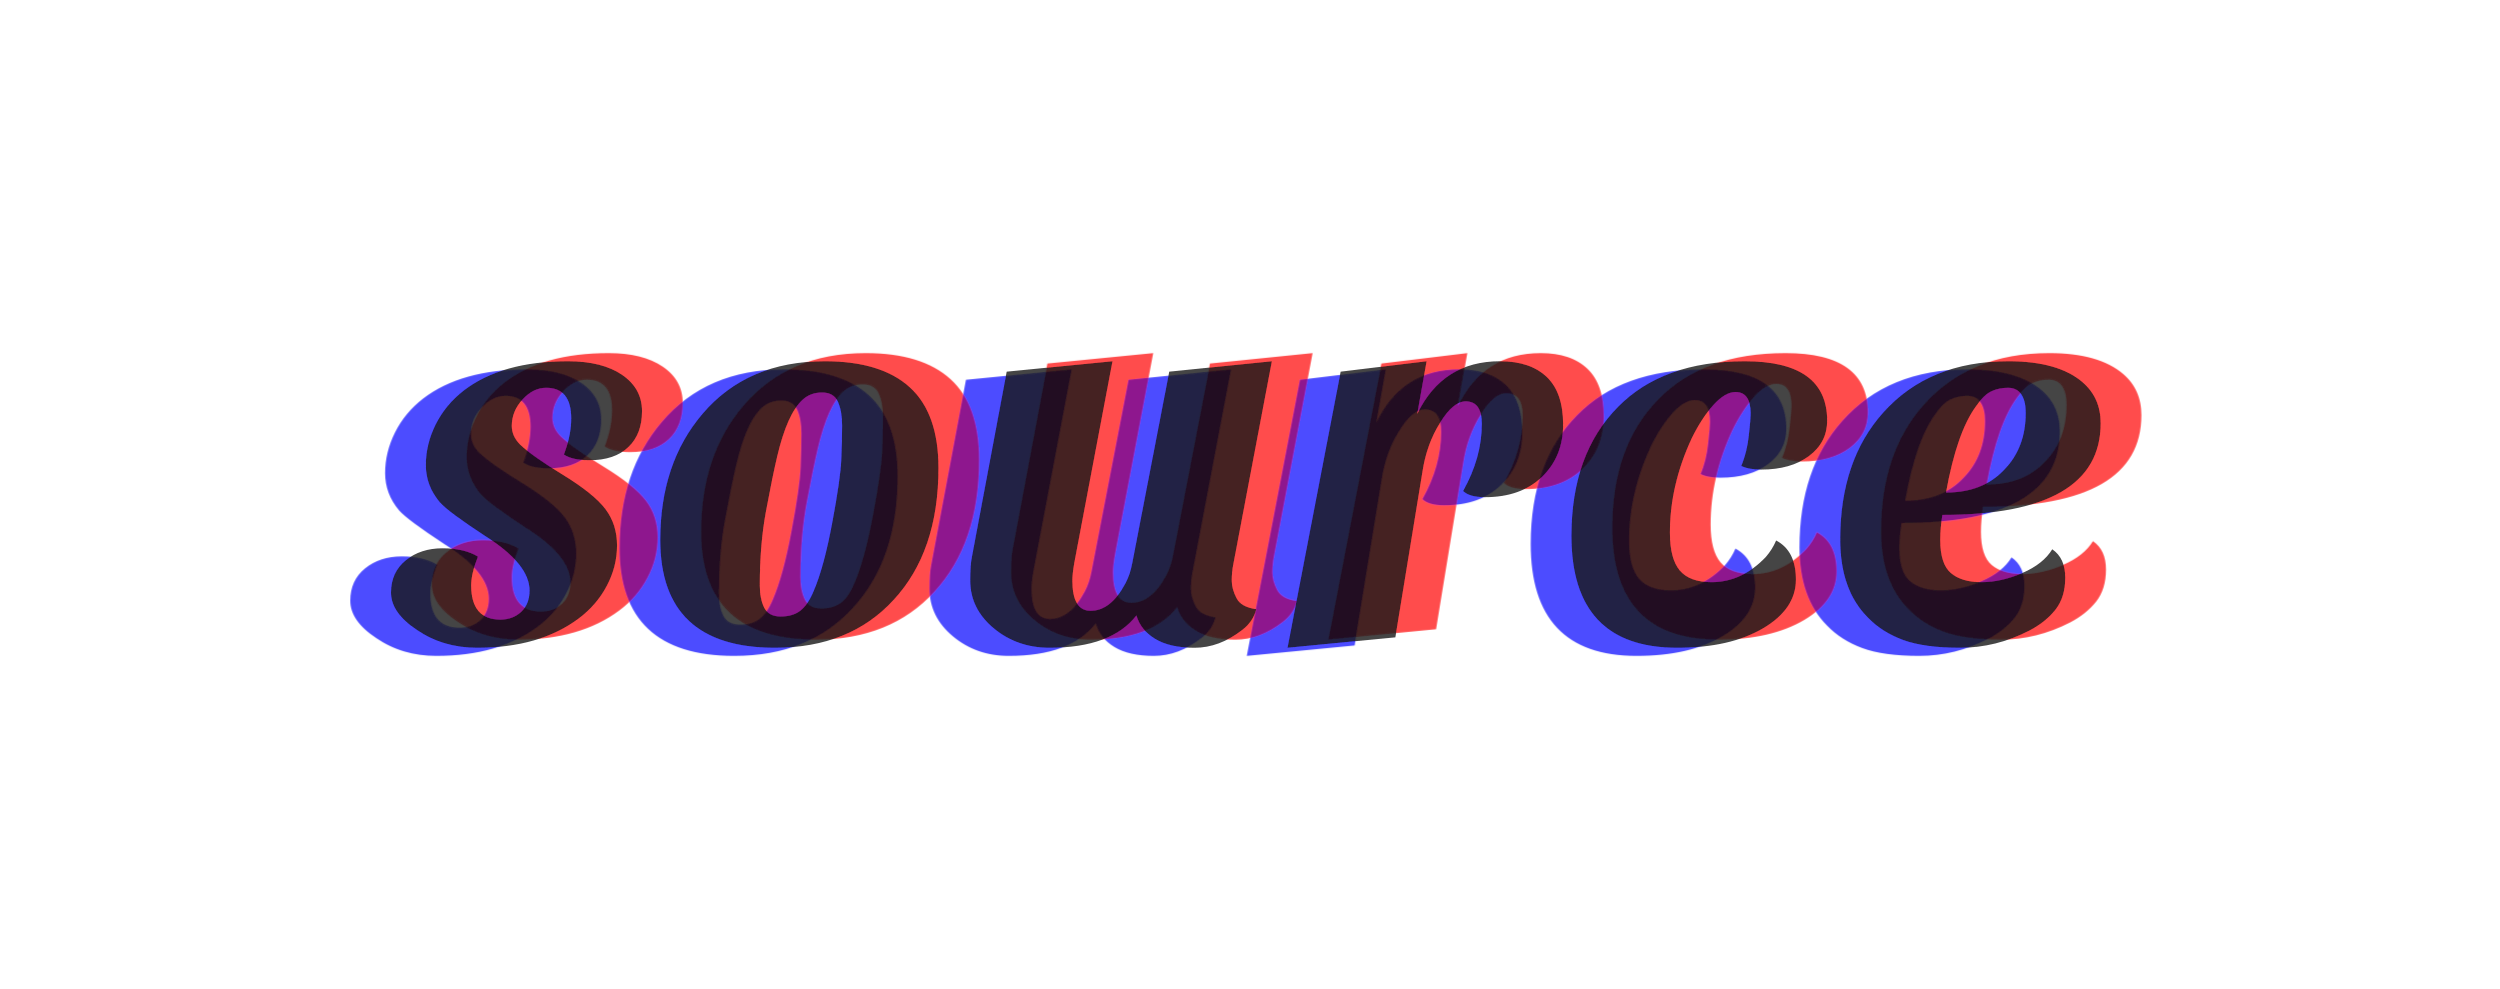
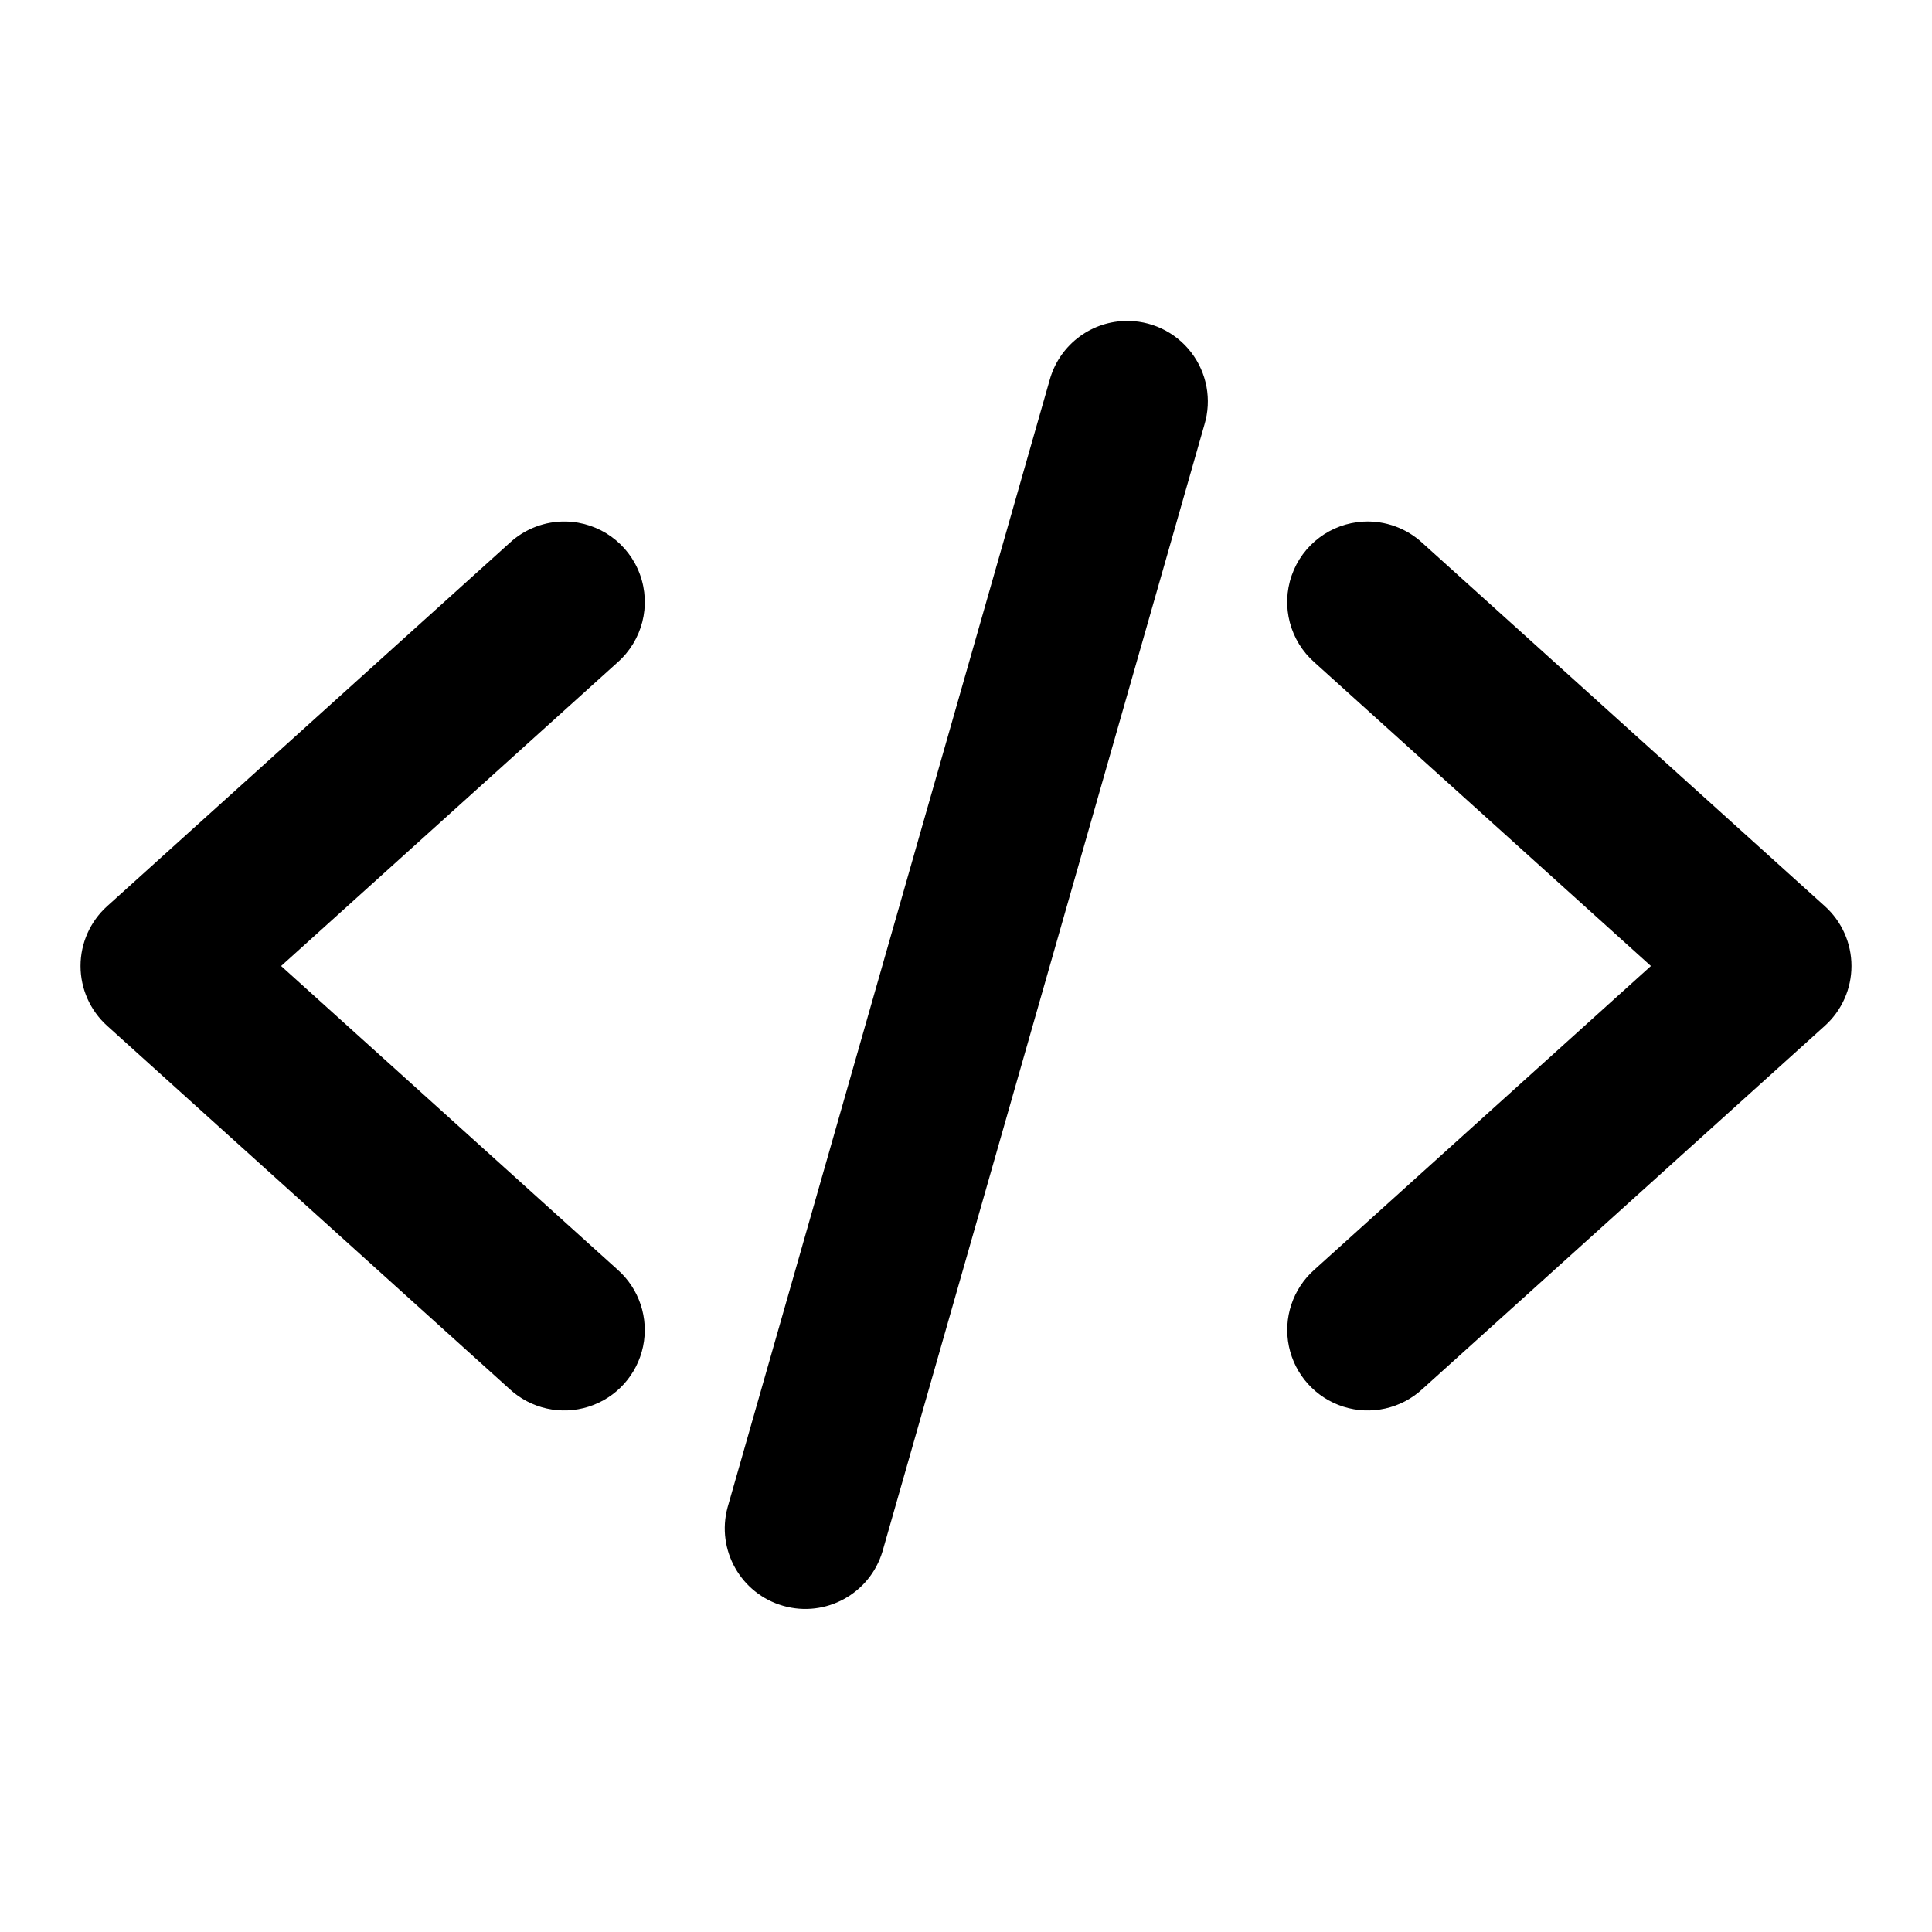
- <svg xmlns="http://www.w3.org/2000/svg" width="307.133px" height="121.4px" viewBox="96.433 14.3 307.133 121.4" style="background: rgba(0, 0, 0, 0);" preserveAspectRatio="xMidYMid">
-   <defs>
-     <filter id="editing-vr">
-       <feFlood flood-color="#f00" flood-opacity="0.7" result="c1" />
-       <feFlood flood-color="#00f" flood-opacity="0.7" result="c3" />
-       <feComposite operator="in" in="c1" in2="SourceAlpha" result="text-c1" />
-       <feComposite operator="in" in="c3" in2="SourceAlpha" result="text-c3" />
-       <feOffset in="text-c1" dx="5" dy="-1" result="text1" />
-       <feOffset in="text-c3" dx="-5" dy="1" result="text3" />
-       <feBlend in="SourceGraphic" in2="text1" mode="multiply" result="text4" />
-       <feBlend in="text4" in2="text3" mode="multiply" />
-     </filter>
-   </defs>
-   <g filter="url(#editing-vr)">
-     <g transform="translate(145.488, 92.6)">
-       <path d="M20.22-22.46L20.22-22.46L20.22-22.46Q21.12-24.83 21.12-26.88L21.12-26.88L21.12-26.88Q21.12-30.66 18.05-30.66L18.05-30.66L18.05-30.66Q16.45-30.66 15.14-29.22L15.14-29.22L15.14-29.22Q13.82-27.78 13.82-25.98L13.82-25.98L13.82-25.98Q13.82-24.70 14.85-23.68L14.85-23.68L14.85-23.68Q16.32-22.27 20.10-19.97L20.10-19.97L20.10-19.97Q23.87-17.66 25.31-15.78L25.31-15.78L25.31-15.78Q26.75-13.89 26.75-11.30L26.75-11.30L26.75-11.30Q26.75-8.70 25.50-6.34L25.50-6.34L25.50-6.34Q24.26-3.97 22.02-2.30L22.02-2.30L22.02-2.30Q17.22 1.28 9.54 1.28L9.54 1.28L9.54 1.28Q5.38 1.28 2.18-0.90L2.18-0.90L2.18-0.90Q-1.02-3.01-1.02-5.50L-1.02-5.50L-1.02-5.50Q-1.02-8 0.80-9.47L0.80-9.47L0.80-9.47Q2.62-10.94 5.31-10.94L5.31-10.94L5.31-10.94Q8-10.94 9.66-9.92L9.66-9.92L9.66-9.92Q8.83-7.81 8.83-6.40L8.83-6.40L8.83-6.40Q8.83-2.18 12.42-2.18L12.42-2.18L12.42-2.18Q13.95-2.18 14.98-3.14L14.98-3.14L14.98-3.14Q16-4.10 16-5.76L16-5.76L16-5.76Q16-9.02 10.50-12.48L10.50-12.48L10.50-12.48Q6.02-15.42 4.99-16.58L4.99-16.58L4.99-16.58Q3.26-18.62 3.26-21.18L3.26-21.18L3.26-21.18Q3.26-23.74 4.48-26.18L4.48-26.18L4.48-26.18Q5.70-28.61 7.94-30.34L7.94-30.34L7.94-30.34Q12.61-33.92 20.74-33.92L20.74-33.92L20.74-33.92Q24.90-33.92 27.36-32.26L27.36-32.26L27.36-32.26Q29.82-30.59 29.82-27.78L29.82-27.78L29.82-27.78Q29.82-24.96 28.13-23.36L28.13-23.36L28.13-23.36Q26.43-21.76 23.36-21.76L23.36-21.76L23.36-21.76Q21.25-21.76 20.22-22.46ZM46.14 1.28L46.14 1.28L46.14 1.28Q32.06 1.28 32.06-11.97L32.06-11.97L32.06-11.97Q32.06-21.38 37.25-27.46L37.25-27.46L37.25-27.46Q42.75-33.92 52.29-33.92L52.29-33.92L52.29-33.92Q59.20-33.92 62.72-30.72L62.72-30.72L62.72-30.72Q66.24-27.52 66.24-20.80L66.24-20.80L66.24-20.80Q66.24-10.56 60.74-4.61L60.74-4.61L60.74-4.61Q55.36 1.28 46.14 1.28ZM47.81-26.56L47.81-26.56L47.81-26.56Q47.04-24.83 46.43-22.24L46.43-22.24L46.43-22.24Q45.82-19.65 45.06-15.55L45.06-15.55L45.06-15.55Q44.29-11.46 44.29-6.40L44.29-6.40L44.29-6.40Q44.29-4.74 44.83-3.65L44.83-3.65L44.83-3.65Q45.38-2.56 46.85-2.56L46.85-2.56L46.85-2.56Q48.32-2.56 49.25-3.26L49.25-3.26L49.25-3.26Q50.18-3.97 50.88-5.63L50.88-5.63L50.88-5.63Q52.16-8.58 53.18-14.05L53.18-14.05L53.18-14.05Q54.21-19.52 54.30-21.89L54.30-21.89L54.30-21.89Q54.40-24.26 54.40-26.02L54.40-26.02L54.40-26.02Q54.40-27.78 53.89-28.93L53.89-28.93L53.89-28.93Q53.38-30.08 51.94-30.08L51.94-30.08L51.94-30.08Q50.50-30.08 49.54-29.18L49.54-29.18L49.54-29.18Q48.58-28.29 47.81-26.56ZM90.56-2.69L90.56-2.69L90.56-2.69Q87.49 1.28 79.87 1.28L79.87 1.28L79.87 1.28Q75.90 1.28 73.02-1.12L73.02-1.12L73.02-1.12Q70.14-3.52 70.14-6.98L70.14-6.98L70.14-6.98Q70.14-8.90 70.34-9.86L70.34-9.86L74.62-32.64L87.62-33.92L82.94-9.22L82.94-9.22Q82.69-7.81 82.69-6.98L82.69-6.98L82.69-6.98Q82.69-3.26 84.93-3.26L84.93-3.26L84.93-3.26Q87.42-3.26 89.22-6.66L89.22-6.66L89.22-6.66Q89.79-7.74 90.05-9.15L90.05-9.15L94.59-32.64L107.20-33.92L102.46-8.96L102.46-8.96Q102.27-8 102.27-6.98L102.27-6.98L102.27-6.98Q102.27-5.95 102.85-4.83L102.85-4.83L102.85-4.83Q103.42-3.71 105.28-3.46L105.28-3.46L105.28-3.46Q104.90-1.92 103.55-0.90L103.55-0.90L103.55-0.90Q100.74 1.28 97.70 1.28L97.70 1.28L97.70 1.28Q94.66 1.28 92.86 0.19L92.86 0.19L92.86 0.19Q91.07-0.90 90.56-2.69ZM130.69-17.98L130.69-17.98L130.69-17.98Q132.99-22.08 132.99-26.24L132.99-26.24L132.99-26.24Q132.99-28.99 131.01-28.99L131.01-28.99L131.01-28.99Q129.47-28.99 127.87-26.37L127.87-26.37L127.87-26.37Q126.21-23.74 125.70-20.35L125.70-20.35L122.37 0L109.12 1.28L115.65-32.64L126.21-33.92L125.06-27.46L125.06-27.46Q128.19-33.92 135.23-33.92L135.23-33.92L135.23-33.92Q138.94-33.92 140.96-32L140.96-32L140.96-32Q142.98-30.08 142.98-26.14L142.98-26.14L142.98-26.14Q142.98-22.21 140.38-19.71L140.38-19.71L140.38-19.71Q137.79-17.22 133.38-17.22L133.38-17.22L133.38-17.22Q131.46-17.22 130.69-17.98ZM175.42-26.62L175.42-26.62L175.42-26.62Q175.42-23.94 173.18-22.27L173.18-22.27L173.18-22.27Q170.94-20.61 167.30-20.61L167.30-20.61L167.30-20.61Q165.76-20.61 164.86-21.06L164.86-21.06L164.86-21.06Q165.57-22.72 165.79-24.80L165.79-24.80L165.79-24.80Q166.02-26.88 166.02-27.46L166.02-27.46L166.02-27.46Q166.02-30.14 164.16-30.14L164.16-30.14L164.16-30.14Q162.88-30.14 161.44-28.54L161.44-28.54L161.44-28.54Q160-26.94 158.78-24.45L158.78-24.45L158.78-24.45Q156.10-18.69 156.10-12.86L156.10-12.86L156.10-12.86Q156.10-9.66 157.31-8.22L157.31-8.22L157.31-8.22Q158.53-6.78 161.22-6.78L161.22-6.78L161.22-6.78Q164.93-6.78 167.87-9.86L167.87-9.86L167.87-9.86Q168.70-10.82 169.15-11.90L169.15-11.90L169.15-11.90Q171.58-10.62 171.58-7.10L171.58-7.10L171.58-7.10Q171.58-3.52 167.62-1.15L167.62-1.15L167.62-1.15Q163.52 1.28 156.99 1.28L156.99 1.28L156.99 1.28Q144 1.28 144-12.48L144-12.48L144-12.48Q144-22.53 149.70-28.29L149.70-28.29L149.70-28.29Q155.20-33.92 165.31-33.92L165.31-33.92L165.31-33.92Q175.42-33.92 175.42-26.62ZM203.07-10.82L203.07-10.82L203.07-10.82Q204.67-9.73 204.67-7.33L204.67-7.33L204.67-7.33Q204.67-4.93 203.46-3.39L203.46-3.39L203.46-3.39Q202.24-1.86 200.26-0.83L200.26-0.83L200.26-0.83Q196.16 1.28 191.74 1.28L191.74 1.28L191.74 1.28Q187.33 1.28 184.74 0.32L184.74 0.32L184.74 0.32Q182.14-0.64 180.42-2.43L180.42-2.43L180.42-2.43Q177.02-5.82 177.02-12.03L177.02-12.03L177.02-12.03Q177.02-21.70 182.27-27.58L182.27-27.58L182.27-27.58Q187.90-33.92 197.70-33.92L197.70-33.92L197.70-33.92Q203.78-33.92 206.78-31.36L206.78-31.36L206.78-31.36Q209.02-29.44 209.02-26.30L209.02-26.30L209.02-26.30Q209.02-15.04 189.57-15.04L189.57-15.04L189.57-15.04Q189.31-13.38 189.31-11.97L189.31-11.97L189.31-11.97Q189.31-9.02 190.62-7.90L190.62-7.90L190.62-7.90Q191.94-6.78 194.37-6.78L194.37-6.78L194.37-6.78Q196.80-6.78 199.39-7.90L199.39-7.90L199.39-7.90Q201.98-9.02 203.07-10.82ZM190.02-17.79L190.02-17.79L190.02-17.79Q194.56-17.79 197.18-20.61L197.18-20.61L197.18-20.61Q199.81-23.30 199.81-27.58L199.81-27.58L199.81-27.58Q199.81-29.06 199.26-29.86L199.26-29.86L199.26-29.86Q198.72-30.66 197.63-30.66L197.63-30.66L197.63-30.66Q196.54-30.66 195.62-30.24L195.62-30.24L195.62-30.24Q194.69-29.82 193.73-28.42L193.73-28.42L193.73-28.42Q191.36-25.22 190.02-17.79Z" fill="#444" />
-     </g>
-   </g>
-   <style>text {
-   font-size: 64px;
-   font-family: Arial Black;
-   dominant-baseline: central;
-   text-anchor: middle;
- }</style>
+ <svg xmlns="http://www.w3.org/2000/svg" viewBox="0 0 48 48" width="15px" height="15px">
+   <path d="M 27.934 7.975 A 2 2 0 0 0 26.076 9.451 L 18.076 37.451 A 2.001 2.001 0 0 0 21.924 38.549 L 29.924 10.549 A 2 2 0 0 0 27.934 7.975 z M 14.064 12.957 A 2 2 0 0 0 12.66 13.49 L 2.66 22.516 A 2 2 0 0 0 2.66 25.484 L 12.66 34.51 A 2 2 0 1 0 15.34 31.541 L 6.984 24 L 15.34 16.459 A 2 2 0 0 0 14.064 12.957 z M 33.875 12.959 A 2 2 0 0 0 32.66 16.459 L 41.016 24 L 32.66 31.541 A 2 2 0 1 0 35.34 34.51 L 45.34 25.484 A 2 2 0 0 0 45.34 22.516 L 35.34 13.49 A 2 2 0 0 0 33.875 12.959 z" />
</svg>
